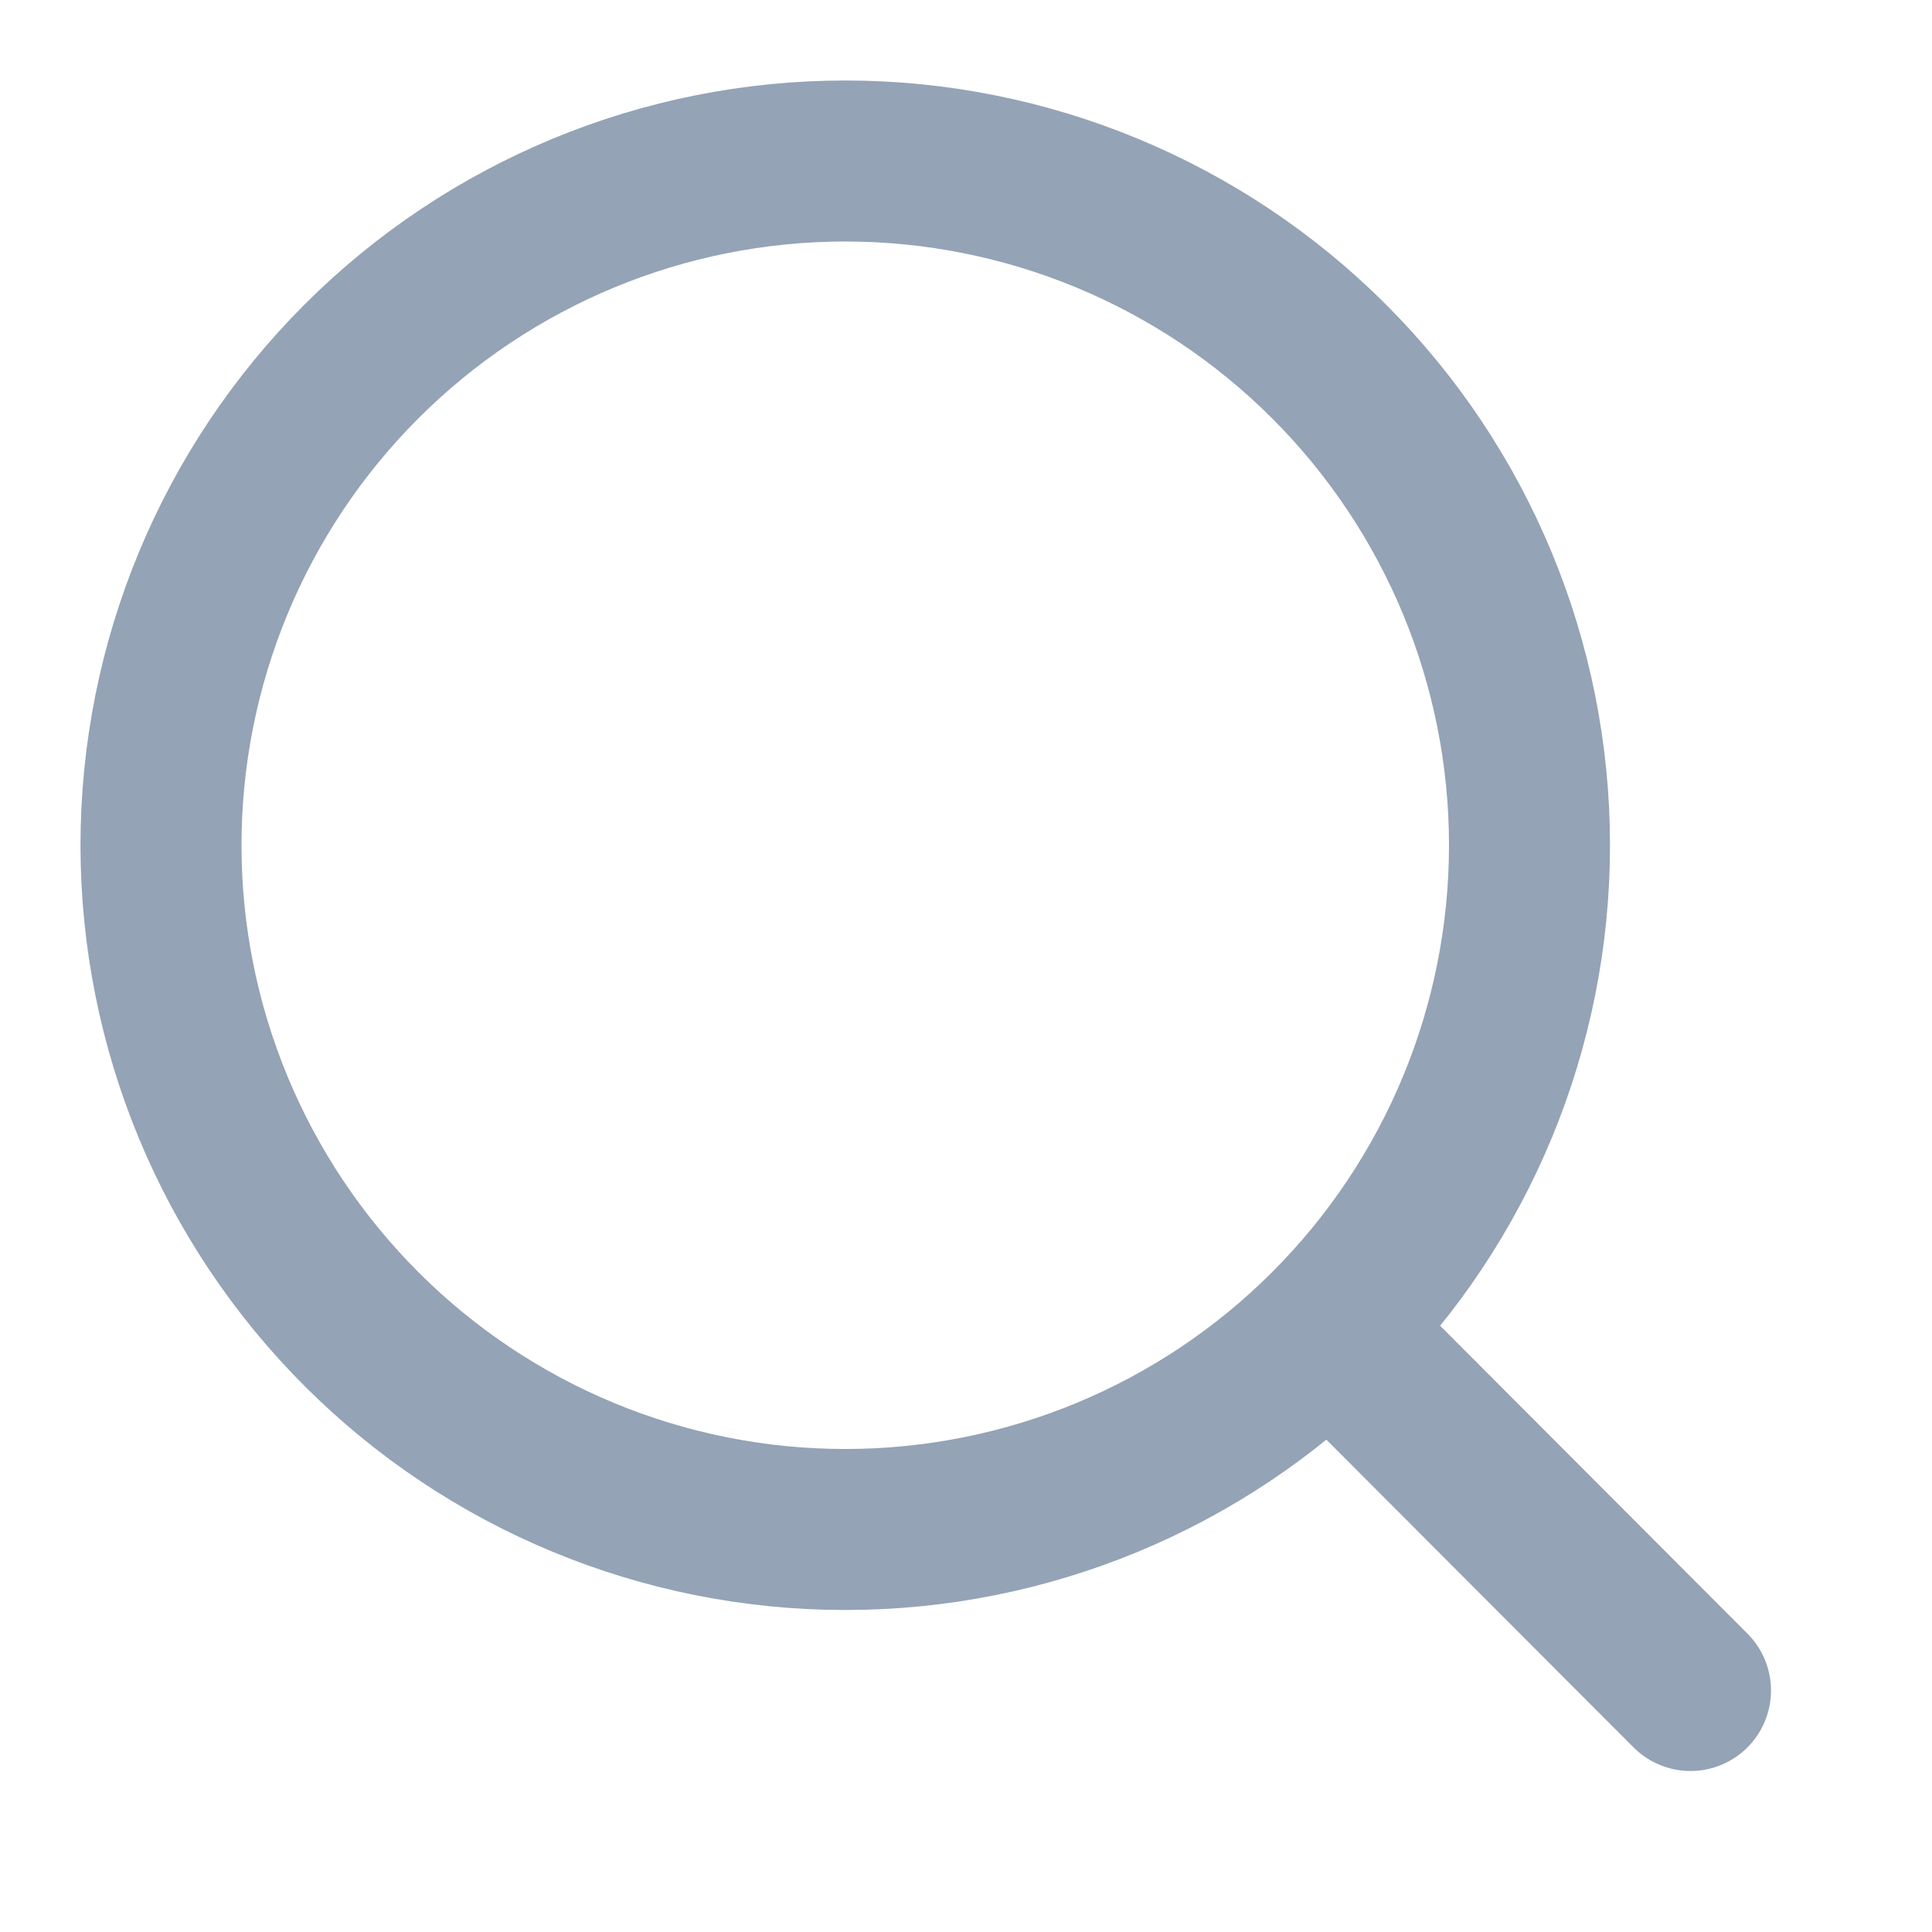
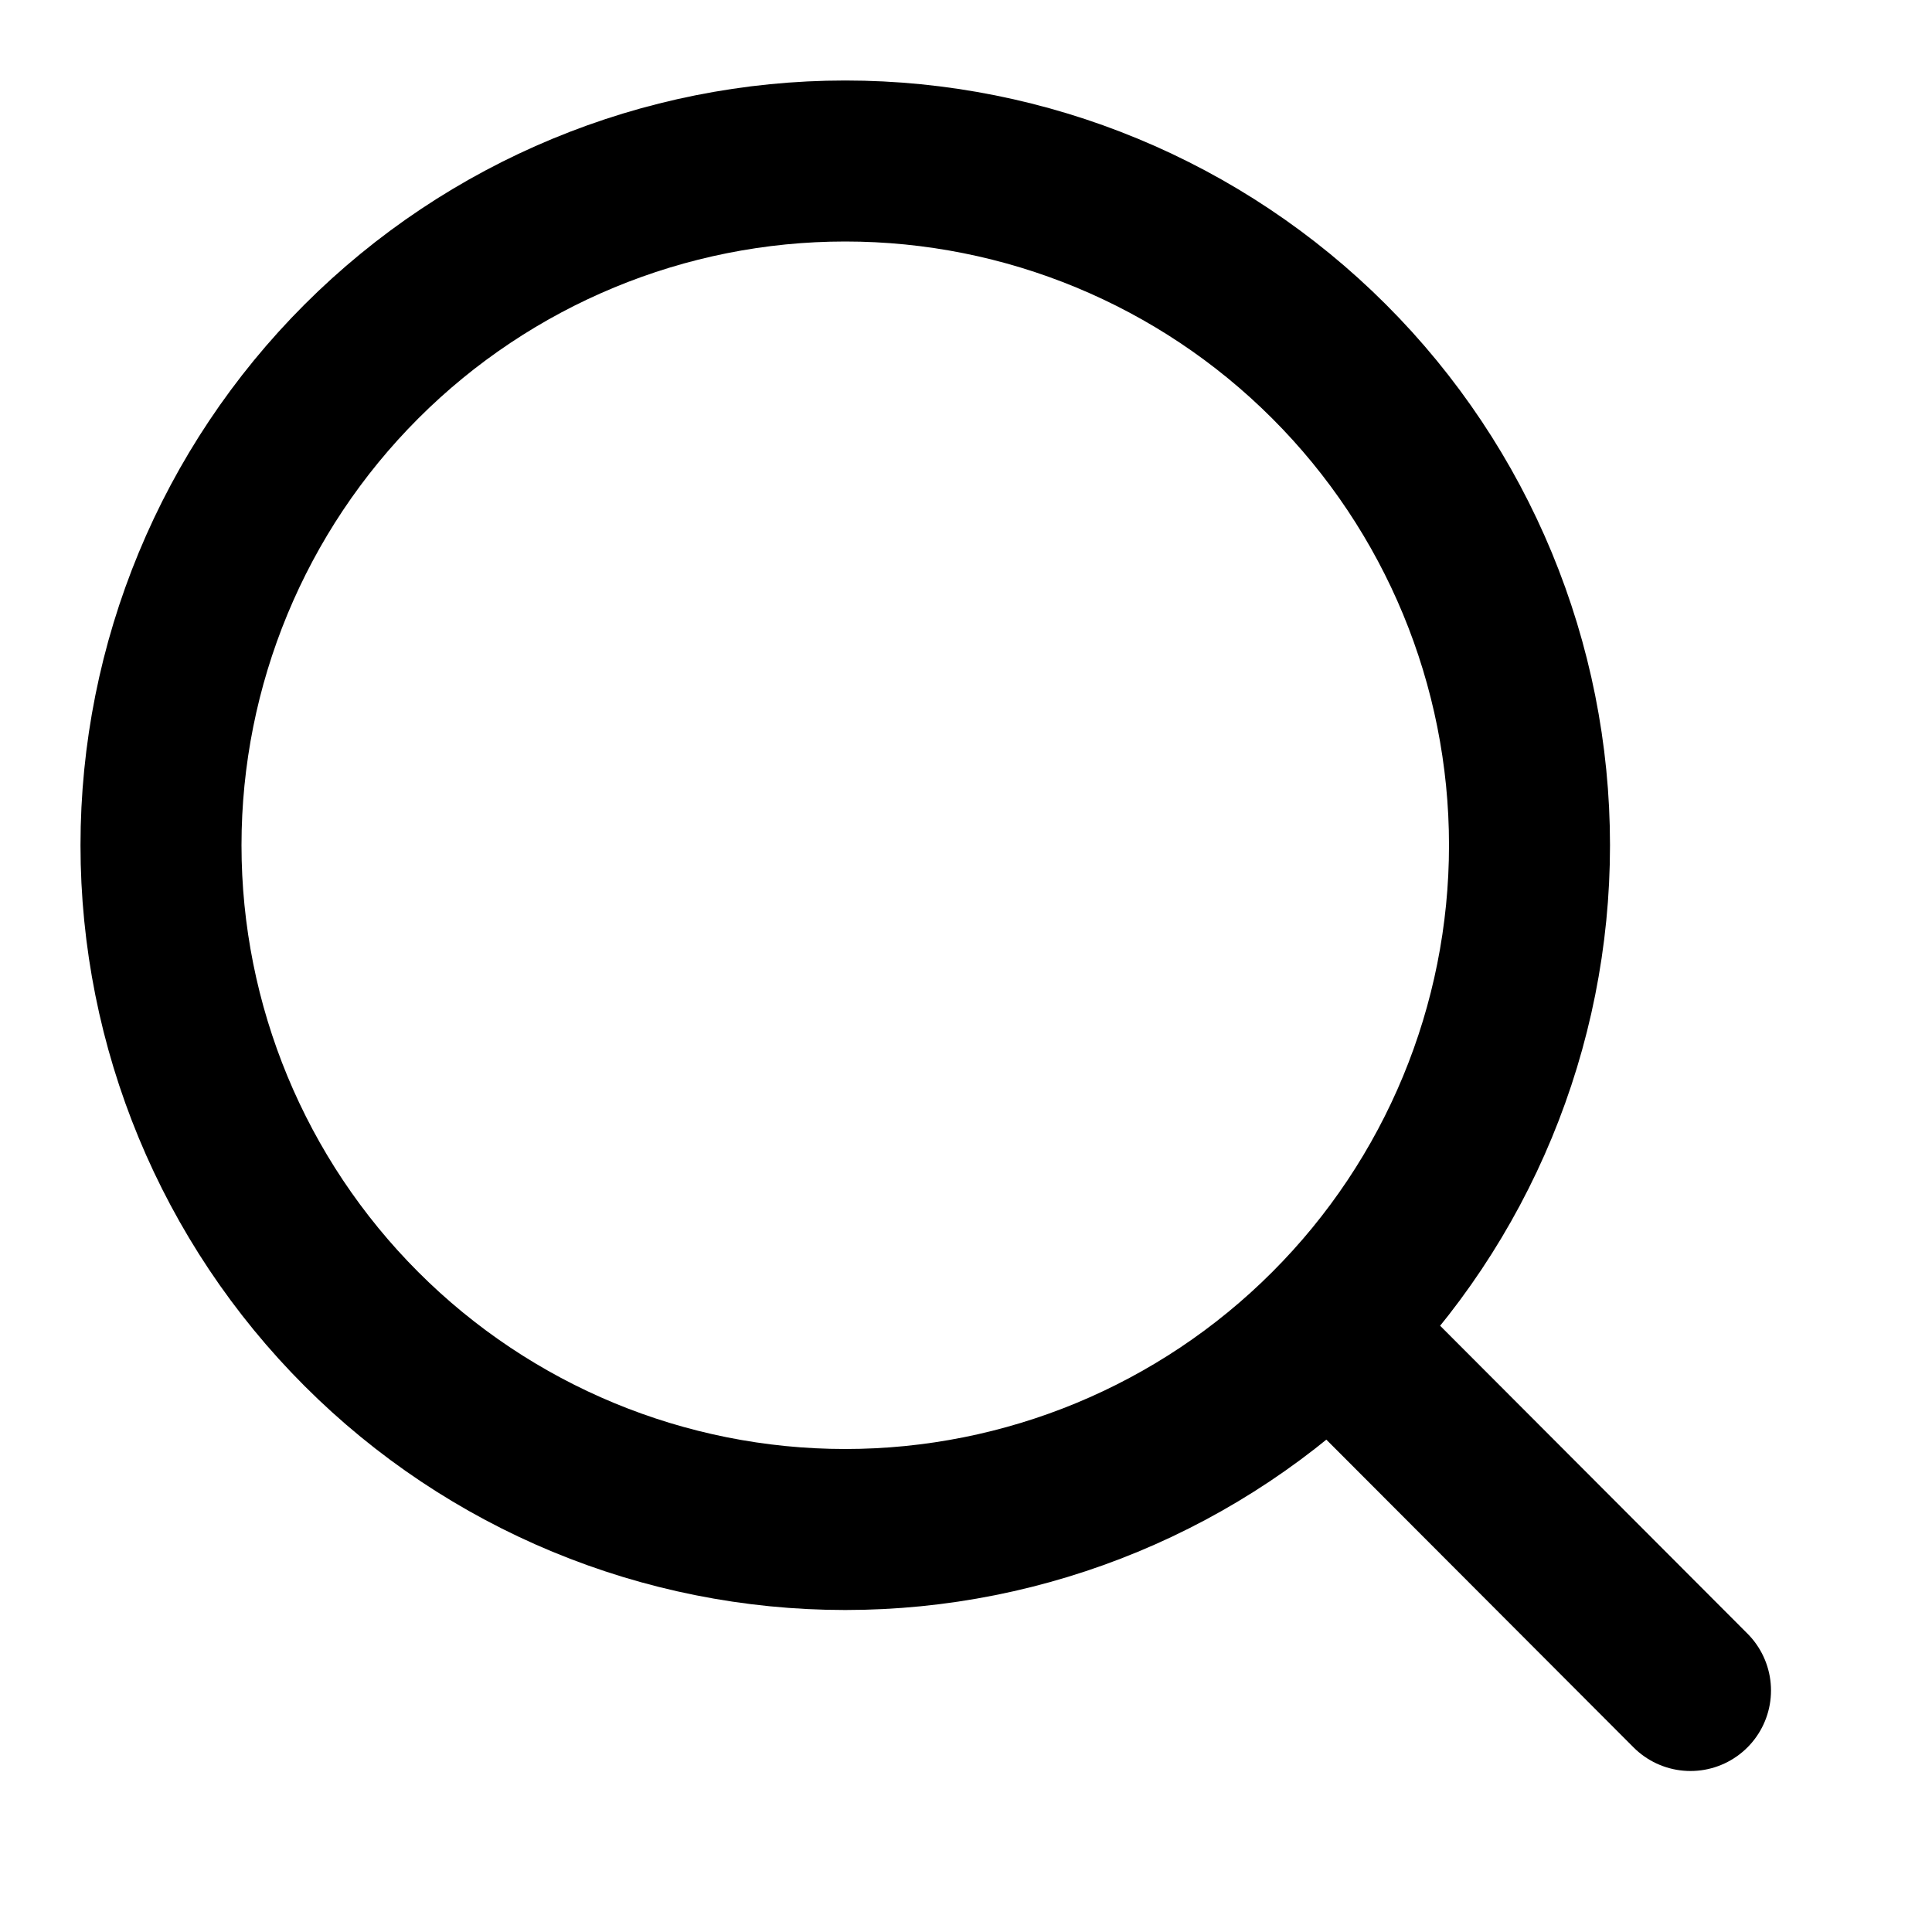
<svg xmlns="http://www.w3.org/2000/svg" width="24" height="24" viewBox="0 0 24 24" fill="none">
-   <path d="M21 21L16.514 16.506M19 10.5C19 12.754 18.105 14.916 16.51 16.51C14.916 18.105 12.754 19 10.5 19C8.246 19 6.084 18.105 4.49 16.51C2.896 14.916 2 12.754 2 10.5C2 8.246 2.896 6.084 4.49 4.49C6.084 2.896 8.246 2 10.5 2C12.754 2 14.916 2.896 16.51 4.49C18.105 6.084 19 8.246 19 10.5V10.5Z" stroke="#94A3B5" stroke-width="2" stroke-linecap="round" />
+   <path d="M21 21L16.514 16.506M19 10.5C19 12.754 18.105 14.916 16.51 16.51C14.916 18.105 12.754 19 10.5 19C8.246 19 6.084 18.105 4.49 16.51C2.896 14.916 2 12.754 2 10.5C2 8.246 2.896 6.084 4.49 4.49C6.084 2.896 8.246 2 10.5 2C12.754 2 14.916 2.896 16.51 4.49C18.105 6.084 19 8.246 19 10.5V10.5Z" stroke="black" stroke-width="2" stroke-linecap="round" />
</svg>
